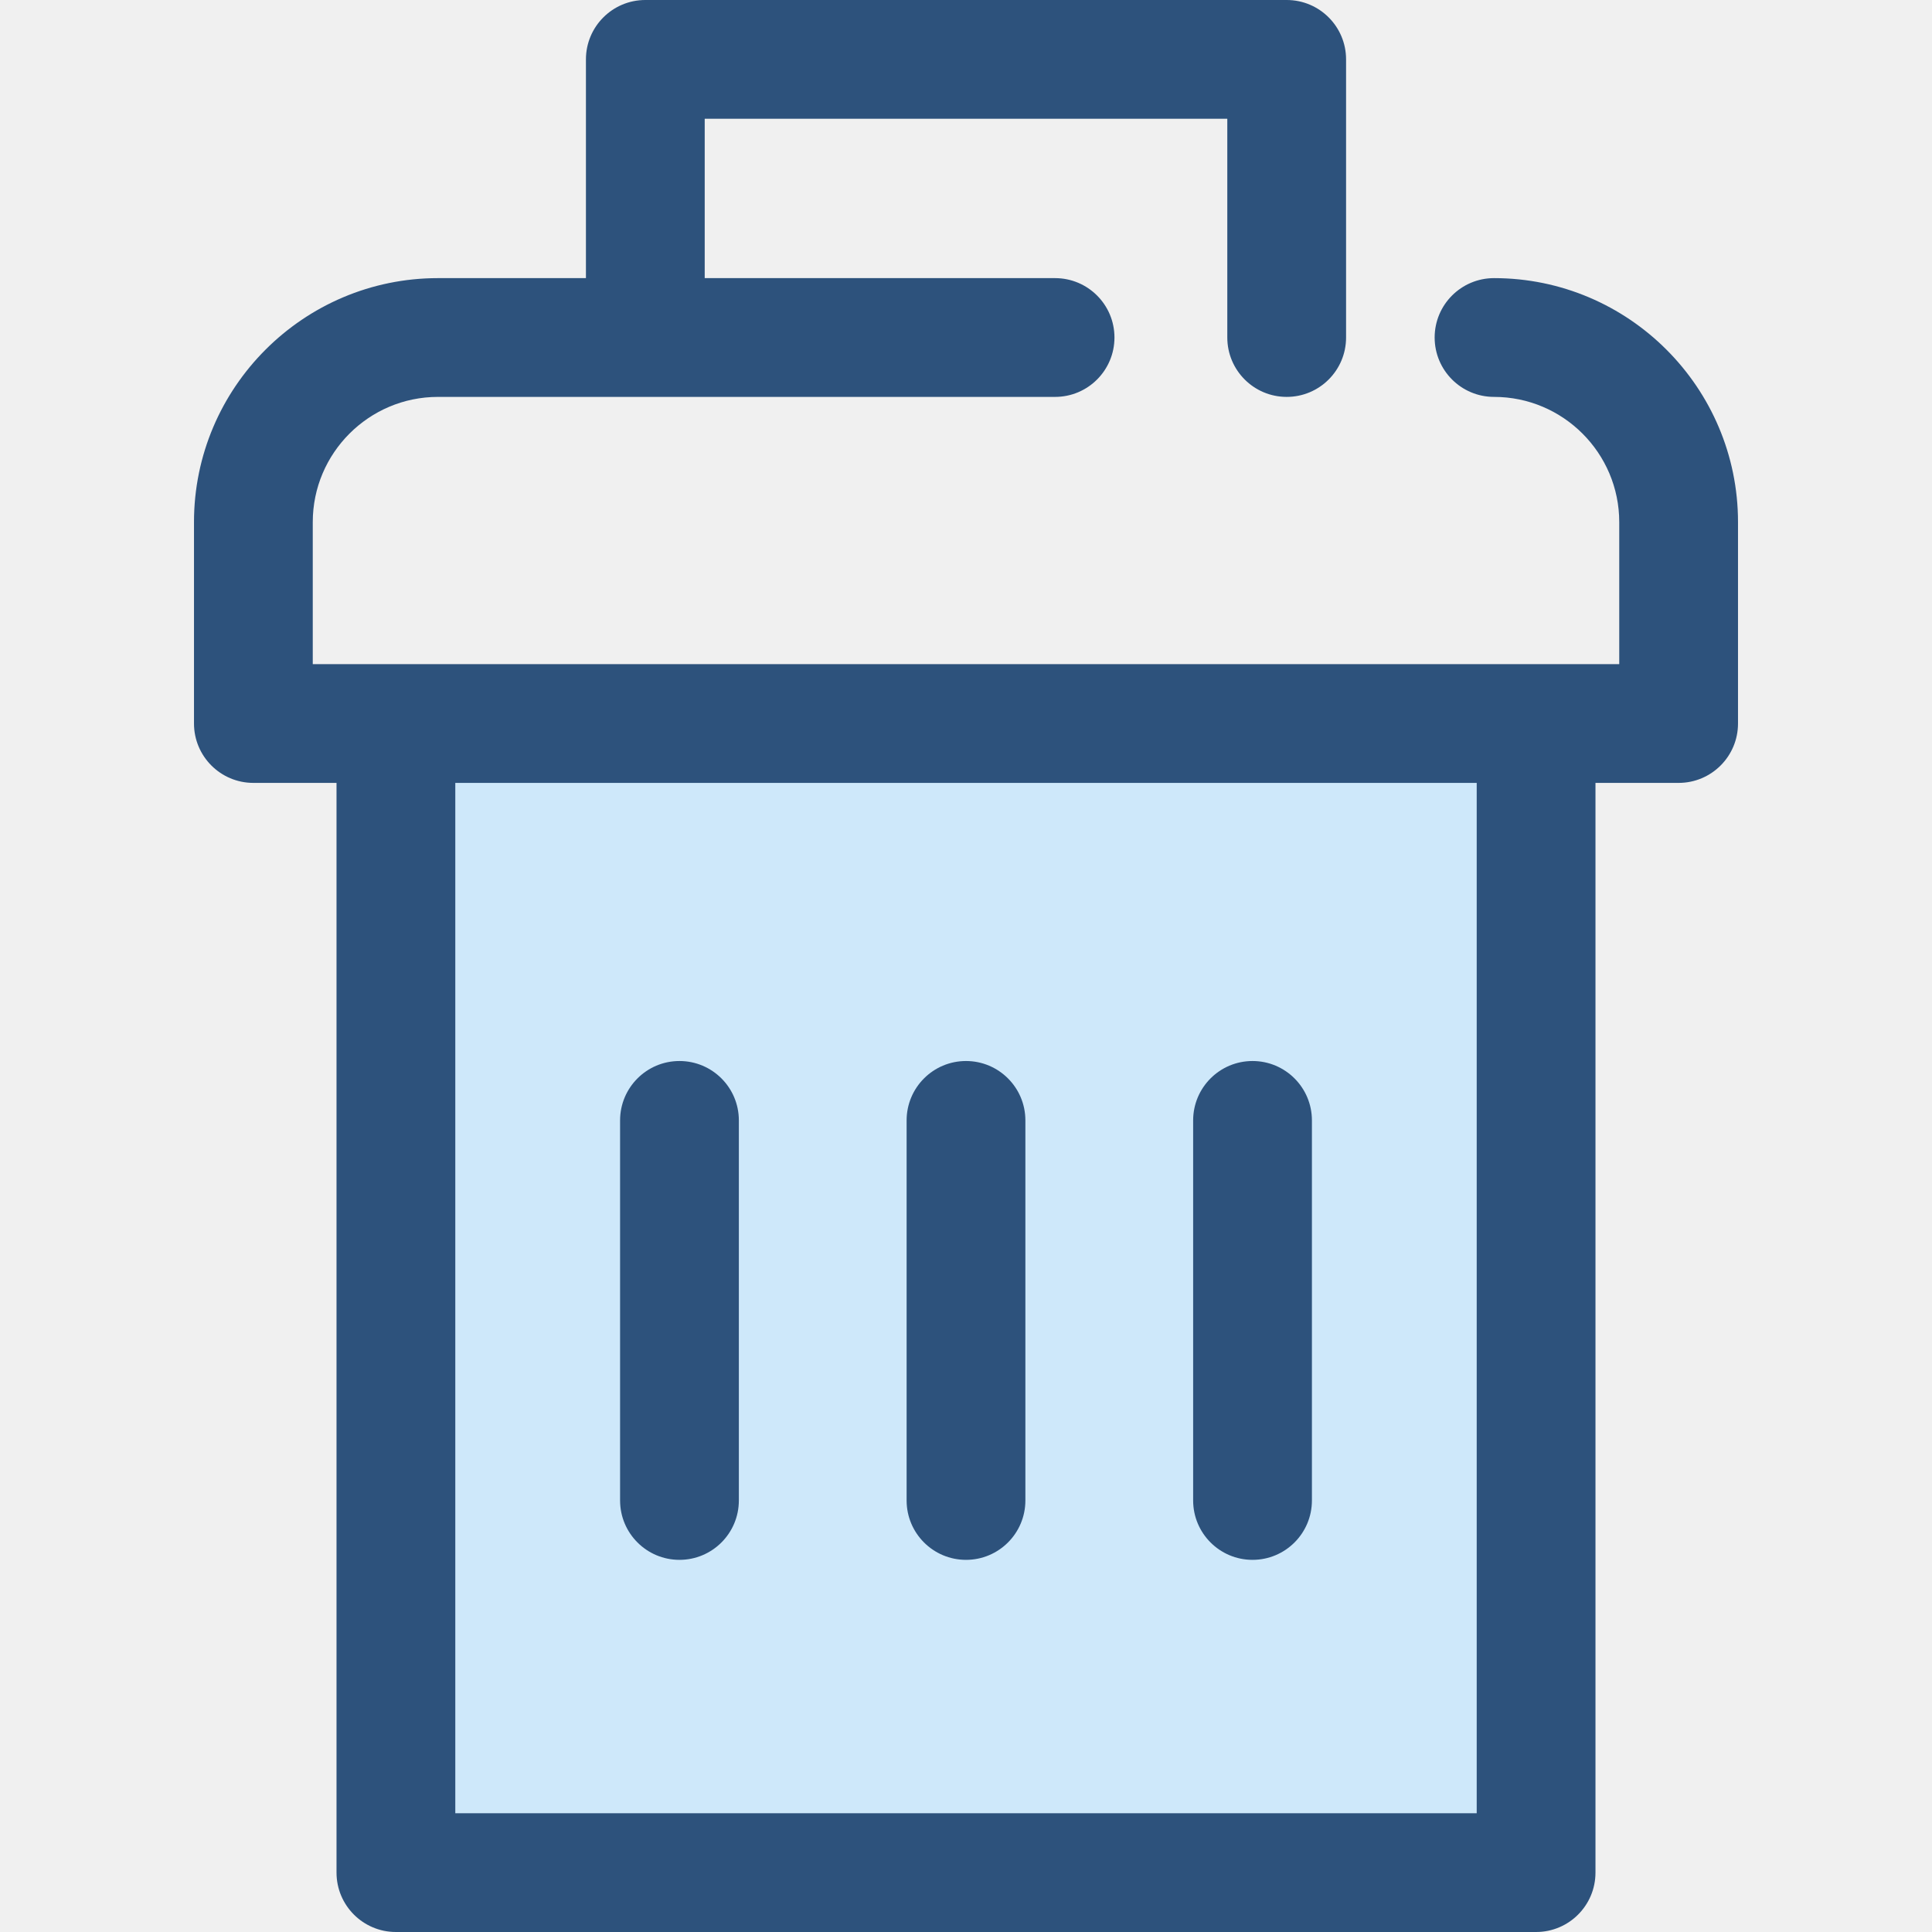
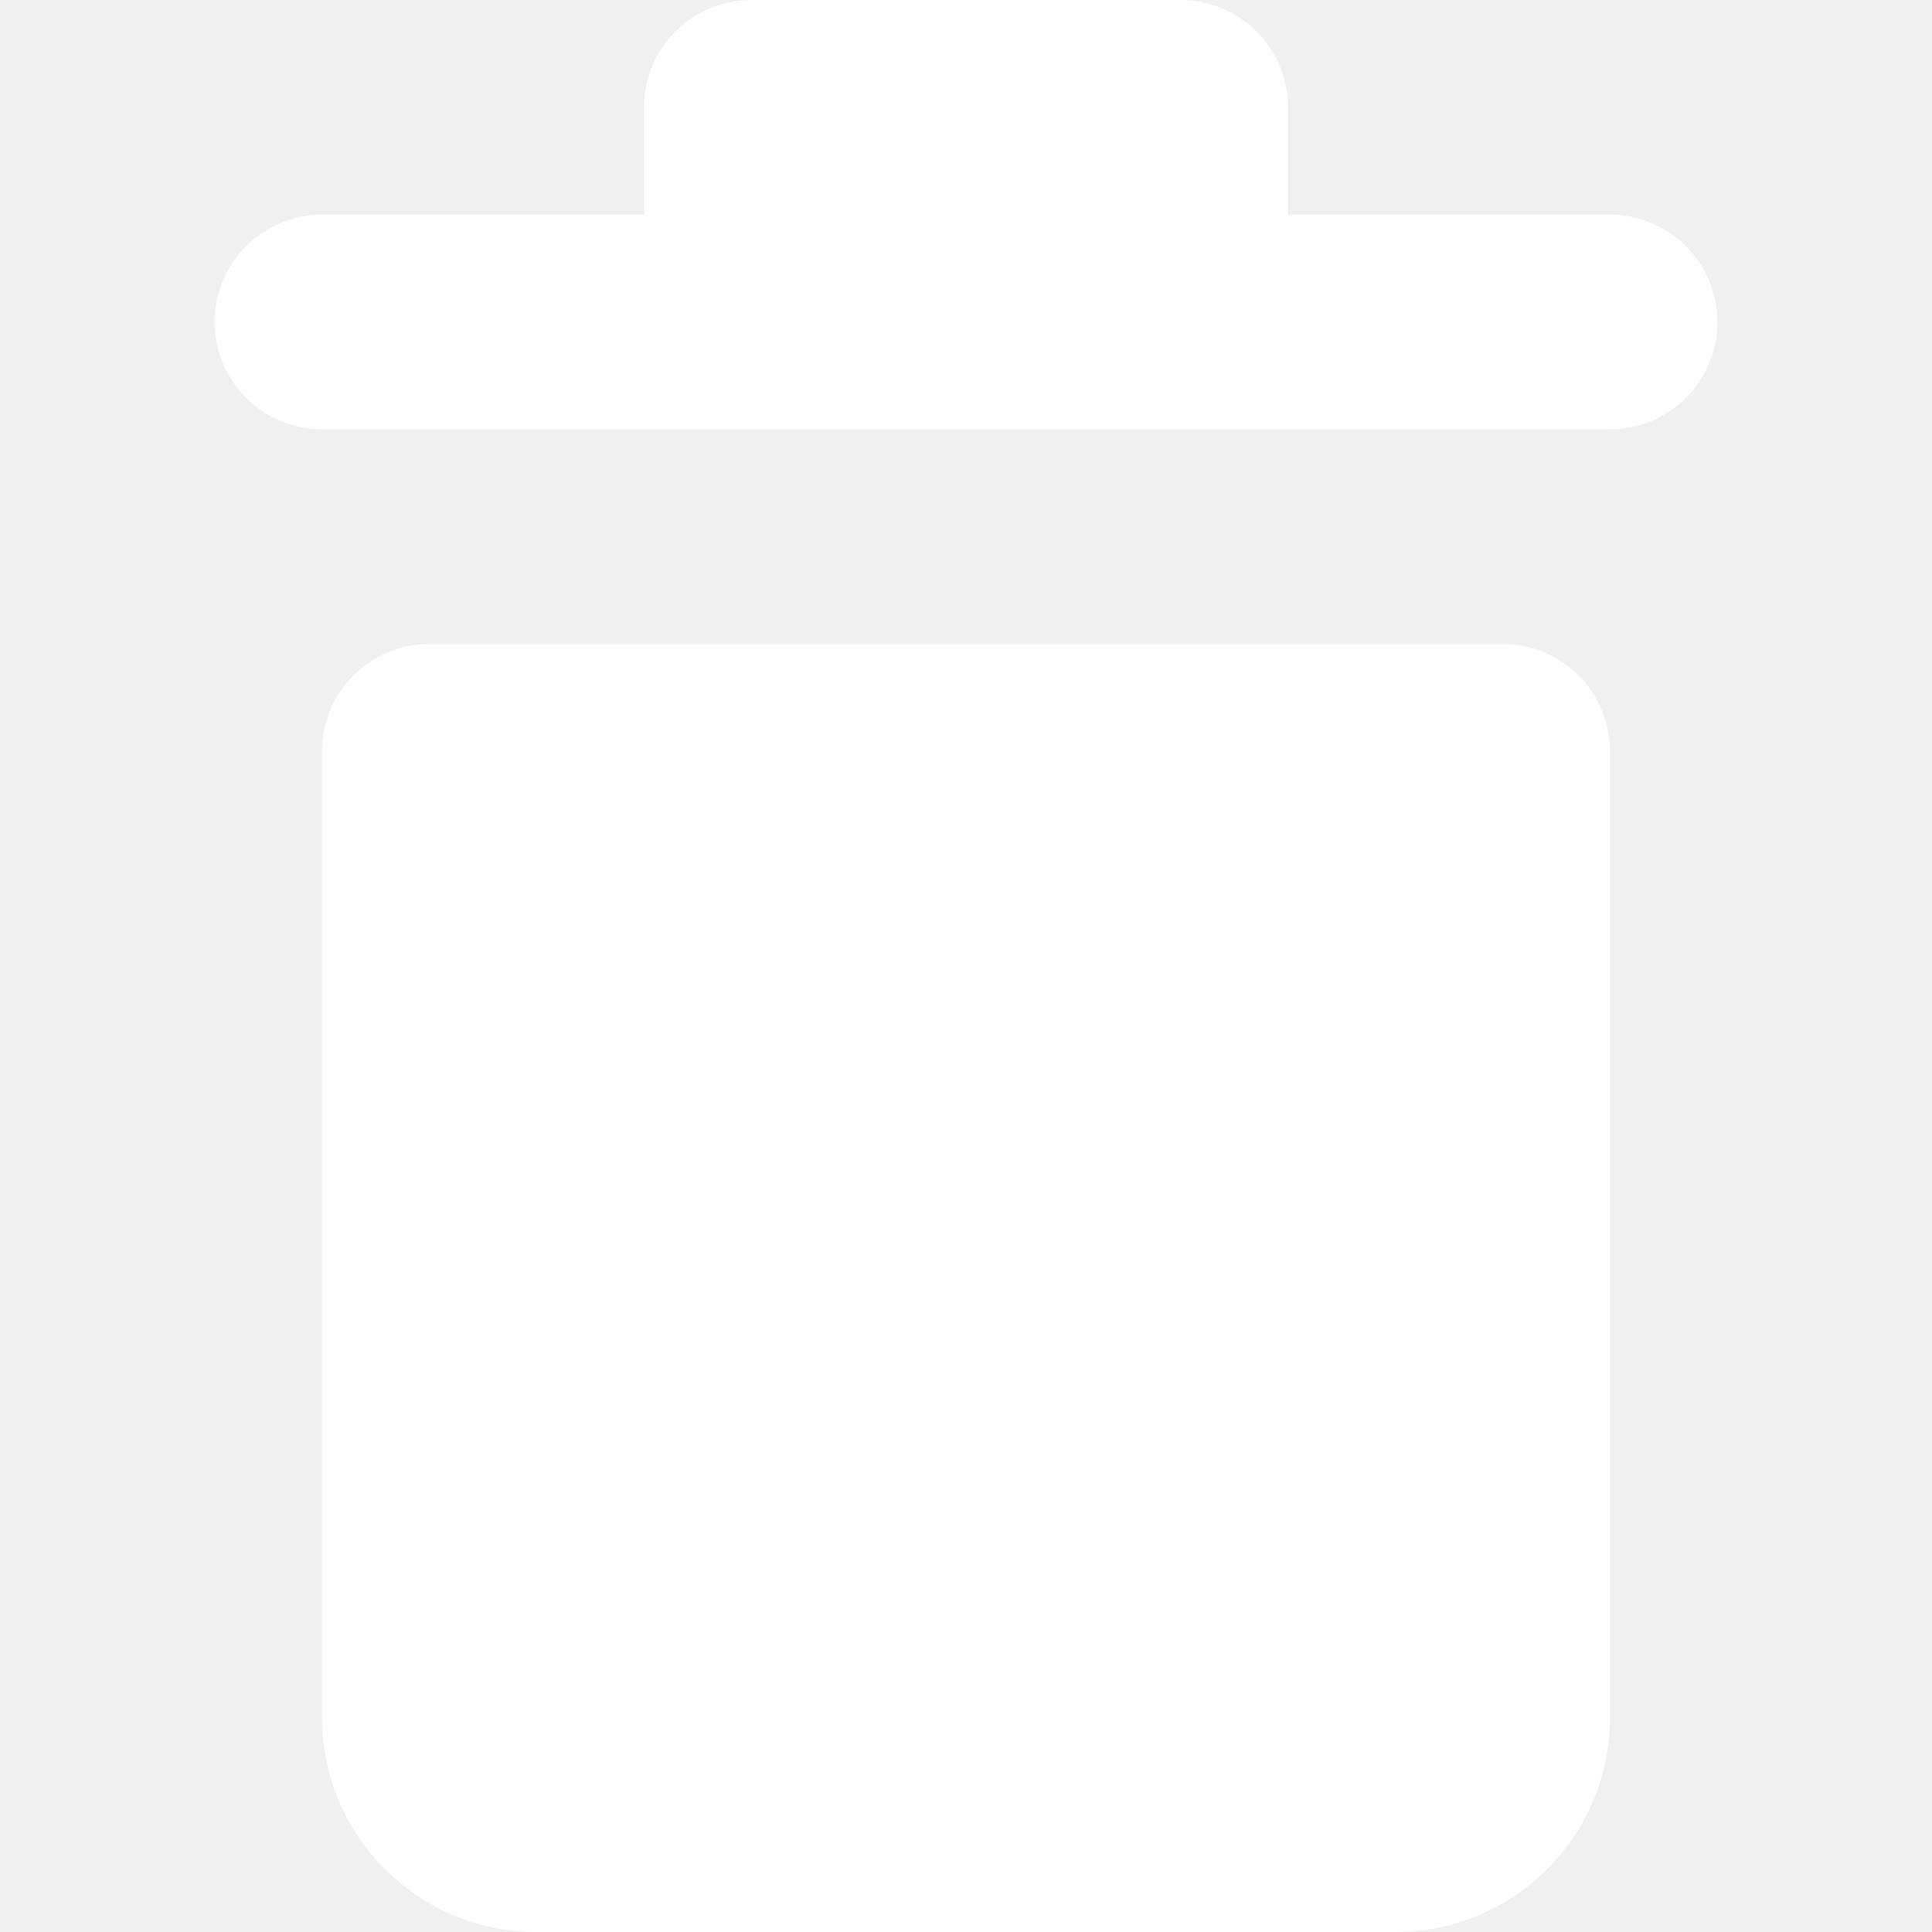
- <svg xmlns="http://www.w3.org/2000/svg" version="1.1" id="Layer_1" x="0px" y="0px" viewBox="0 0 512 512" style="enable-background:new 0 0 512 512;" xml:space="preserve">
-   <rect x="104.923" y="191.732" style="fill:#CEE8FA;" width="302.163" height="304.524" />
-   <g>
-     <path style="fill:#2D527C;" d="M180.066,413.377c-8.69,0-15.738-7.047-15.738-15.738V296.918c0-8.69,7.047-15.738,15.738-15.738   s15.738,7.047,15.738,15.738v100.721C195.803,406.329,188.756,413.377,180.066,413.377z" />
-     <path style="fill:#2D527C;" d="M256,413.377c-8.69,0-15.738-7.047-15.738-15.738V296.918c0-8.69,7.047-15.738,15.738-15.738   c8.69,0,15.738,7.047,15.738,15.738v100.721C271.738,406.329,264.69,413.377,256,413.377z" />
-     <path style="fill:#2D527C;" d="M331.934,413.377c-8.69,0-15.738-7.047-15.738-15.738V296.918c0-8.69,7.047-15.738,15.738-15.738   s15.738,7.047,15.738,15.738v100.721C347.672,406.329,340.625,413.377,331.934,413.377z" />
-     <path style="fill:#2D527C;" d="M395.935,73.706c-8.69,0-15.738,7.047-15.738,15.738s7.047,15.738,15.738,15.738   c18.295,0,33.18,14.885,33.18,33.18v37.64H407.08H104.92H82.886v-37.64c0-18.295,14.885-33.18,33.18-33.18h163.541   c8.69,0,15.738-7.047,15.738-15.738s-7.047-15.738-15.738-15.738h-92.852v-42.23h138.492v57.968c0,8.69,7.047,15.738,15.738,15.738   s15.738-7.047,15.738-15.738V15.738c0-8.69-7.047-15.738-15.738-15.738H171.017c-8.69,0-15.738,7.047-15.738,15.738v57.968h-39.214   c-35.651,0-64.655,29.005-64.655,64.655v53.377c0,8.69,7.047,15.738,15.738,15.738h22.034v288.786   c0,8.69,7.047,15.738,15.738,15.738h302.16c8.69,0,15.738-7.047,15.738-15.738V207.476h22.034c8.69,0,15.738-7.047,15.738-15.738   v-53.377C460.59,102.71,431.585,73.706,395.935,73.706z M391.342,480.525H120.658V207.476h270.685V480.525z" />
-   </g>
-   <g>
- </g>
-   <g>
- </g>
-   <g>
- </g>
-   <g>
- </g>
-   <g>
- </g>
-   <g>
- </g>
-   <g>
- </g>
-   <g>
- </g>
-   <g>
- </g>
-   <g>
- </g>
-   <g>
- </g>
-   <g>
- </g>
-   <g>
- </g>
-   <g>
- </g>
-   <g>
- </g>
+ <svg xmlns="http://www.w3.org/2000/svg" width="18px" height="18px" viewBox="0 0 18 18">
+   <path fill="#ffffff" d="M13 18H5a2 2 0 0 1-2-2V7a1 1 0 0 1 1-1h10a1 1 0 0 1 1 1v9a2 2 0 0 1-2 2zm3-15a1 1 0 0 1-1 1H3a1 1 0 0 1 0-2h3V1a1 1 0 0 1 1-1h4a1 1 0 0 1 1 1v1h3a1 1 0 0 1 1 1z" />
</svg>
